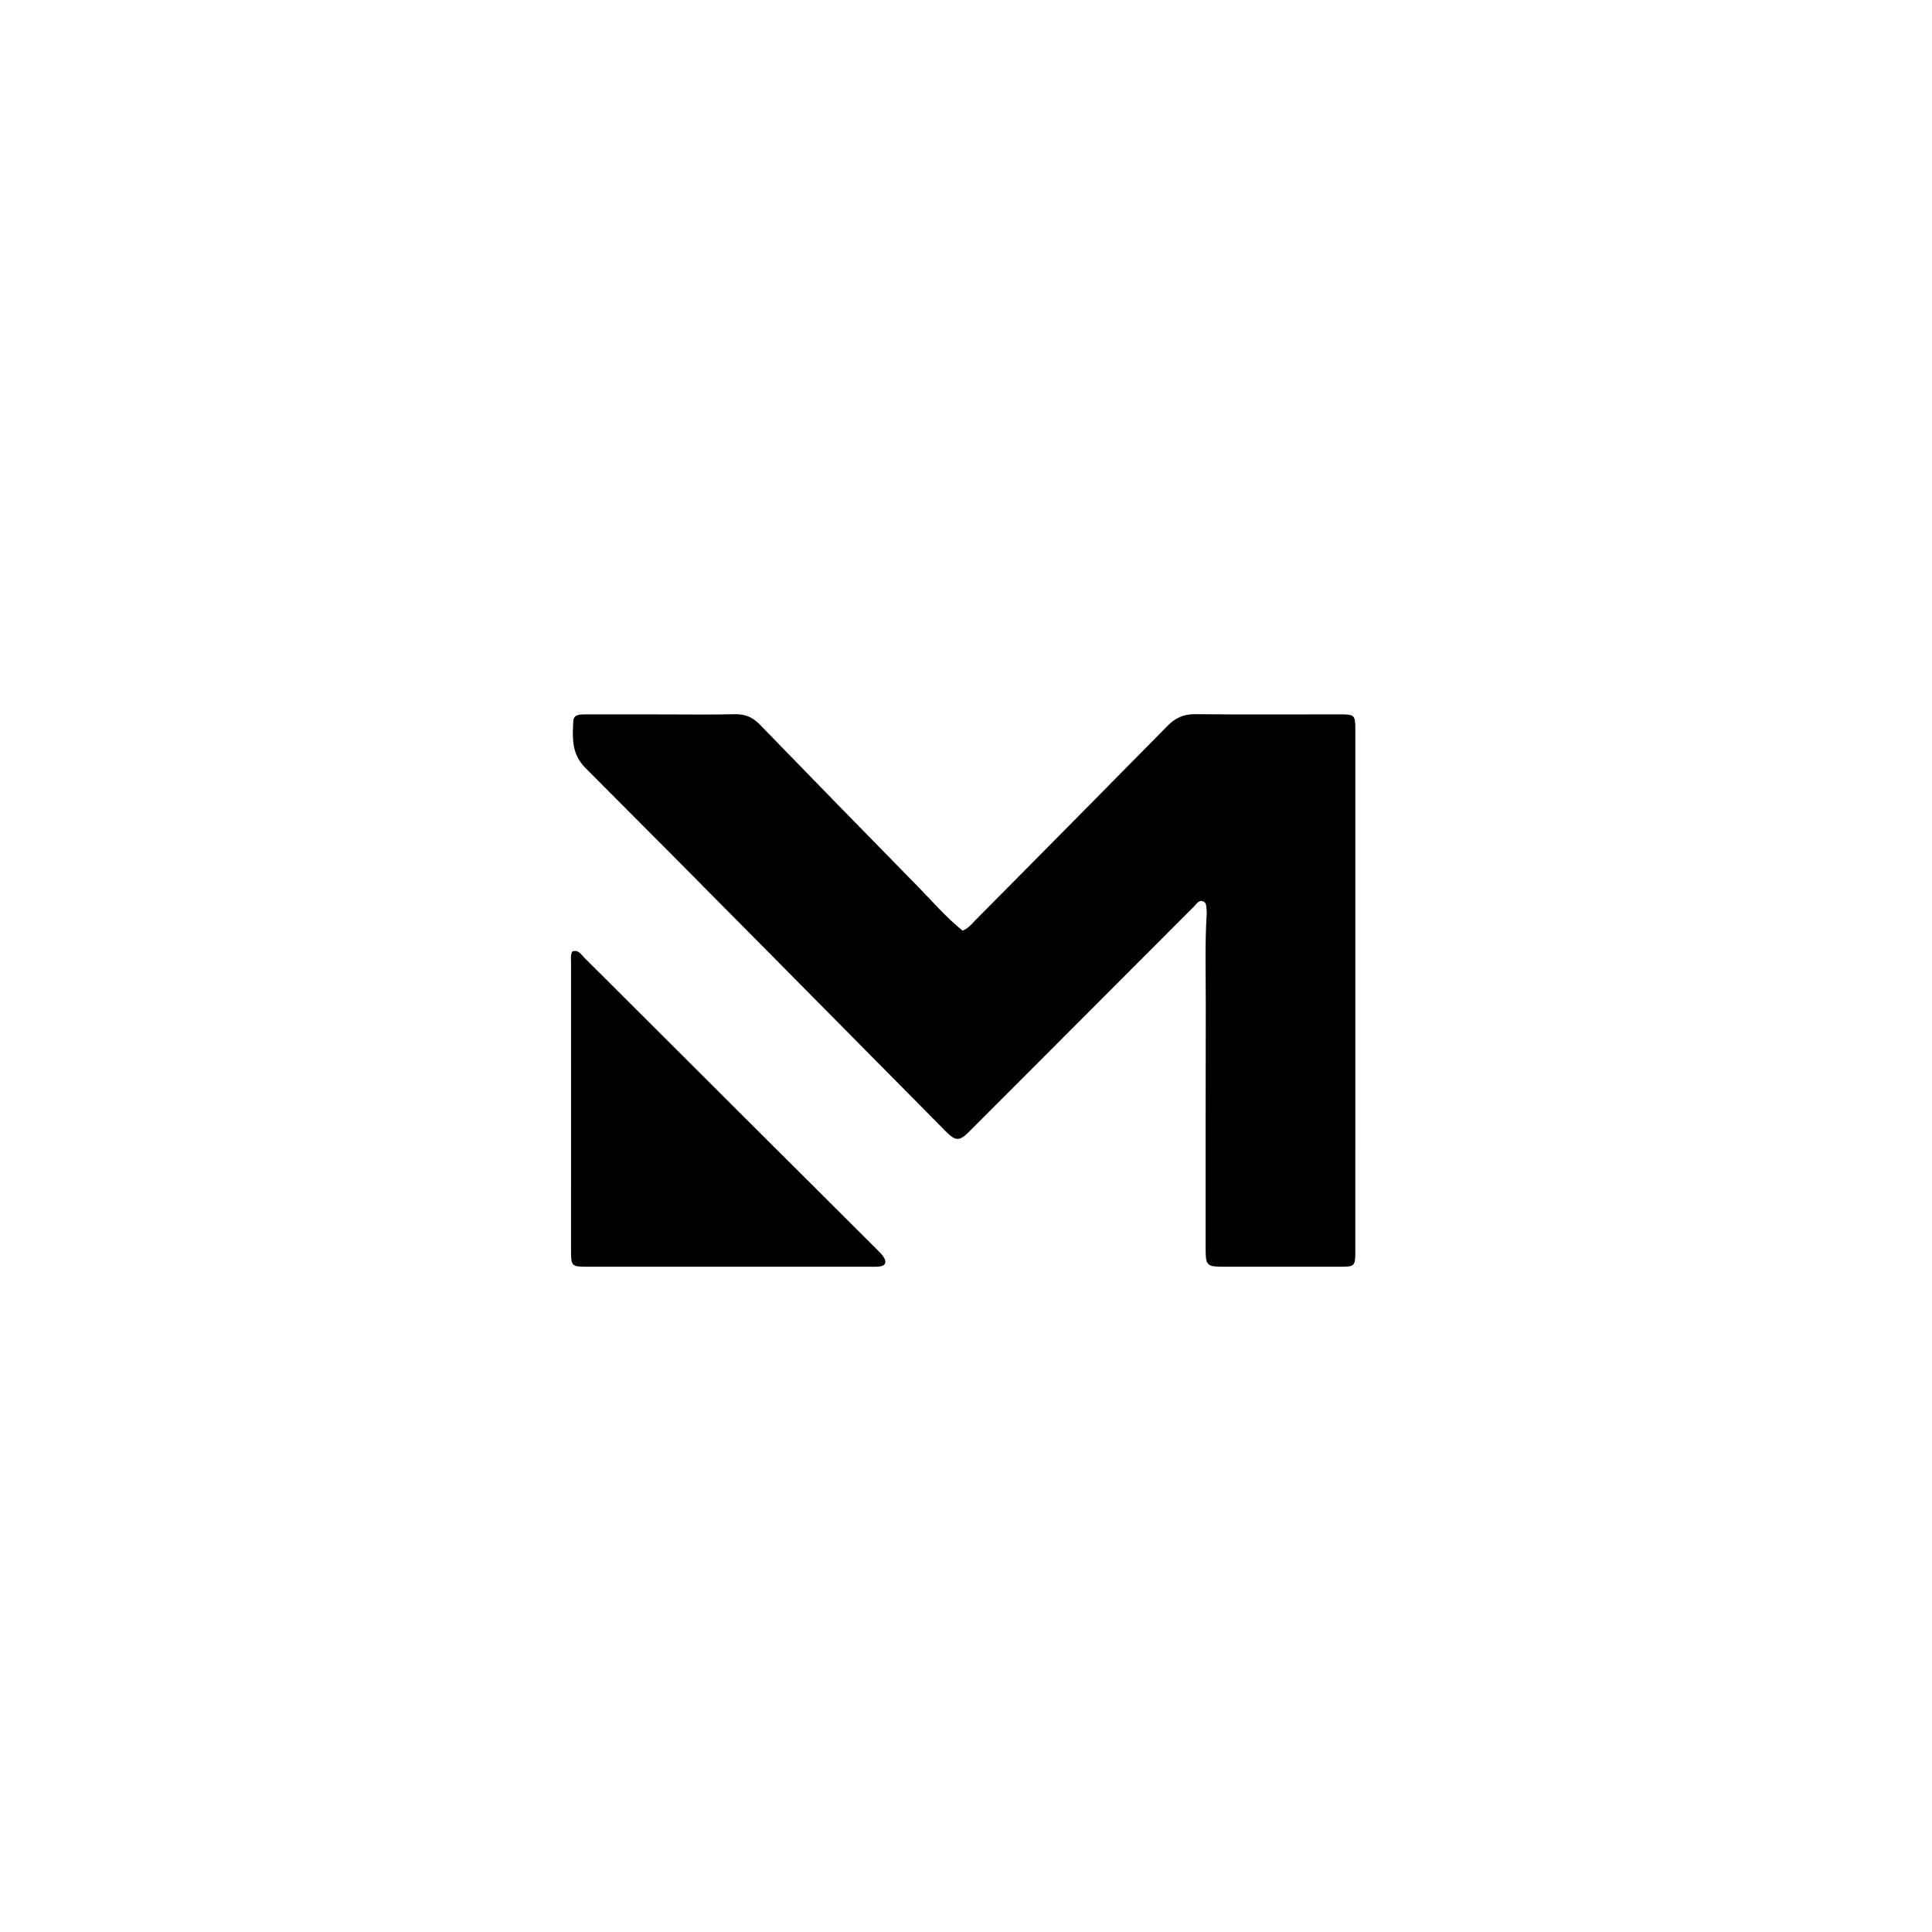
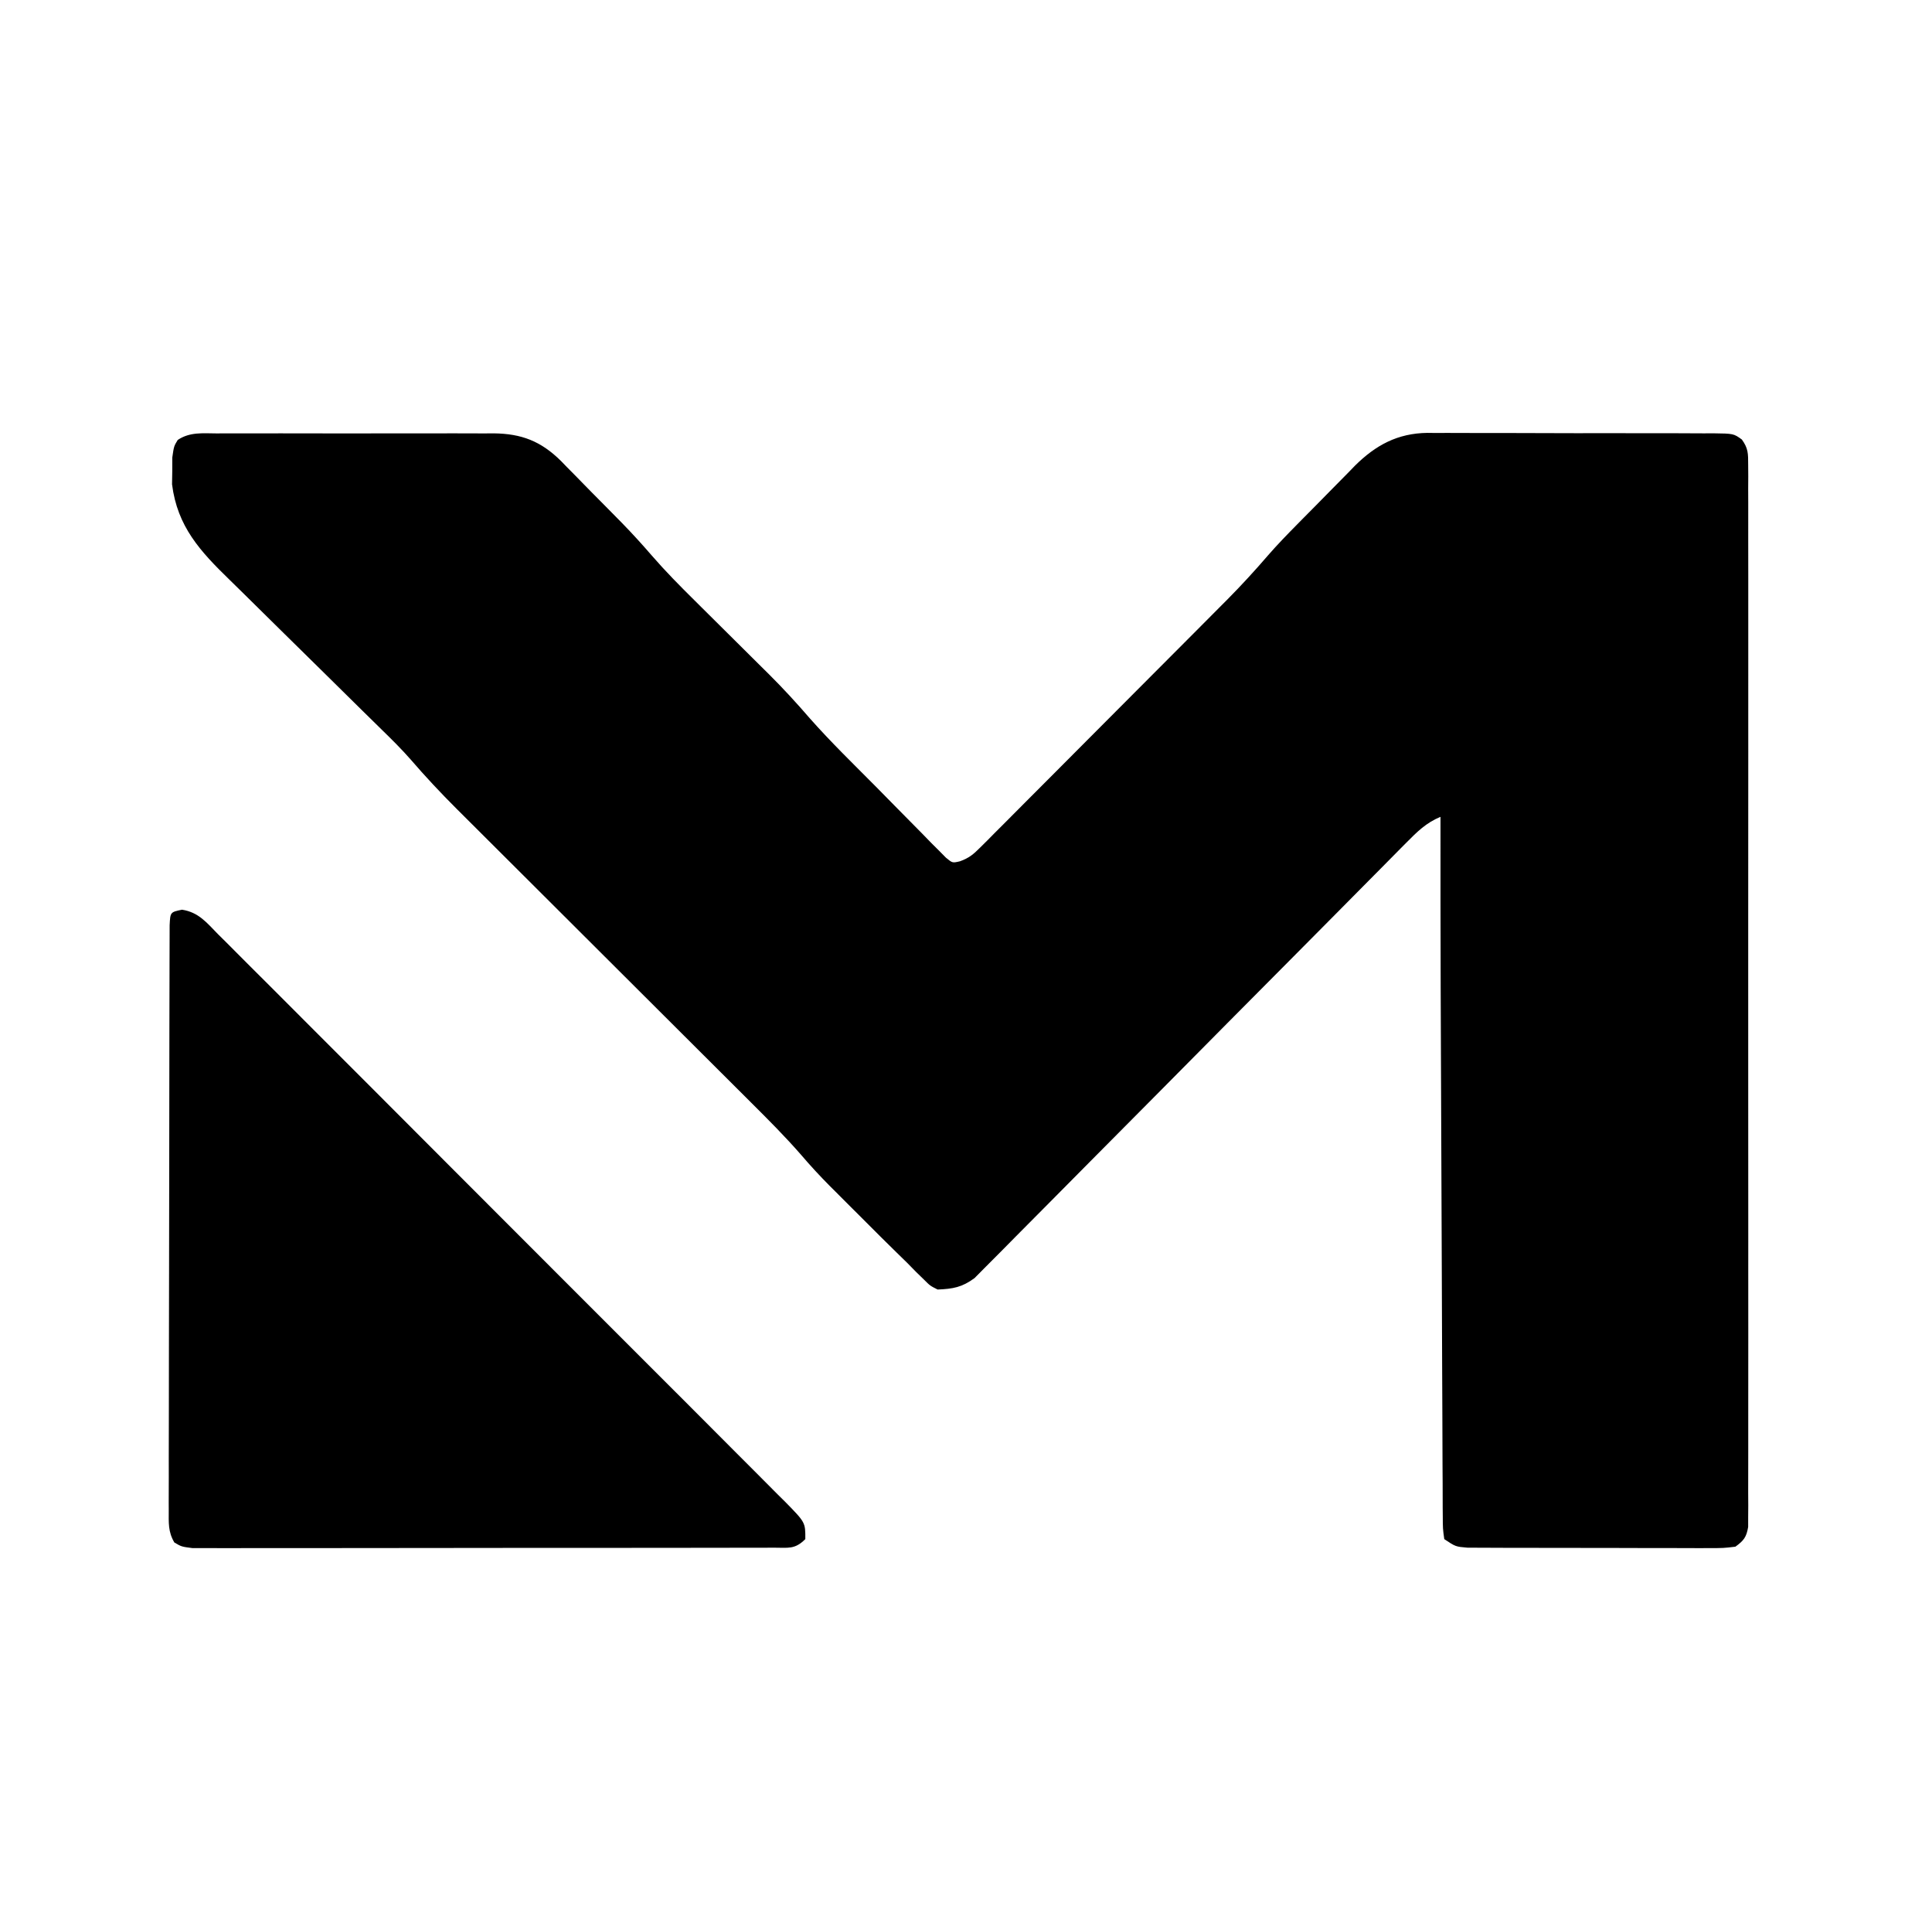
- <svg xmlns="http://www.w3.org/2000/svg" version="1.1" id="Layer_1" x="0px" y="0px" width="100%" viewBox="0 0 1024 1024" enable-background="new 0 0 1024 1024" xml:space="preserve">
-   <path fill="#000000" opacity="1" stroke="none" d=" M718.354,553   C718.353,590.328 718.358,627.155 718.344,663.982   C718.341,670.843 717.793,671.387 710.896,671.393   C690.232,671.41 669.569,671.398 648.906,671.394   C639.559,671.393 639.012,670.883 639.012,661.63   C639.015,618.804 638.973,575.978 639.087,533.152   C639.13,516.995 638.577,500.828 639.559,484.679   C639.599,484.016 639.616,483.339 639.534,482.682   C639.311,480.907 639.701,478.608 637.785,477.785   C635.486,476.798 634.26,479.036 632.904,480.394   C593.223,520.124 553.565,559.876 513.877,599.599   C508.463,605.018 506.547,604.975 501.101,599.474   C437.565,535.301 374.162,470.995 310.355,407.092   C302.749,399.474 303.448,391.099 303.841,382.231   C303.996,378.727 307.164,378.643 309.945,378.646   C323.776,378.659 337.607,378.649 351.438,378.648   C364.103,378.647 376.773,378.864 389.43,378.545   C394.893,378.408 398.959,380.163 402.699,384.014   C430.442,412.582 458.241,441.095 486.131,469.518   C494.035,477.572 501.404,486.202 510.2,493.256   C513.105,492.116 514.772,489.971 516.618,488.107   C550.736,453.661 584.867,419.227 618.87,384.669   C623.009,380.463 627.391,378.476 633.41,378.534   C659.07,378.784 684.734,378.627 710.396,378.628   C717.897,378.629 718.359,379.098 718.359,386.529   C718.358,441.853 718.356,497.176 718.354,553  z" />
-   <path fill="#000000" opacity="1" stroke="none" d=" M423.718,621.271   C437.649,635.167 451.336,648.813 465.011,662.471   C466.07,663.529 467.183,664.574 468.032,665.791   C470.346,669.106 469.404,671.039 465.396,671.359   C464.237,671.452 463.065,671.402 461.898,671.402   C411.571,671.402 361.245,671.403 310.918,671.394   C303.103,671.392 302.654,670.946 302.653,663.208   C302.646,612.215 302.645,561.221 302.667,510.228   C302.668,508.261 302.281,506.22 303.349,504.272   C306.451,503.166 307.855,505.743 309.497,507.379   C343.026,540.77 376.506,574.211 410,607.638   C414.48,612.11 418.98,616.562 423.718,621.271  z" />
+ <svg xmlns="http://www.w3.org/2000/svg" version="1.1" width="511" height="505">
+   <path d="M0 0 C1.271 -0.008 1.271 -0.008 2.568 -0.016 C5.375 -0.029 8.182 -0.02 10.989 -0.01 C12.941 -0.012 14.893 -0.015 16.845 -0.019 C20.941 -0.023 25.036 -0.017 29.132 -0.003 C34.372 0.014 39.612 0.004 44.852 -0.014 C48.885 -0.025 52.919 -0.021 56.953 -0.013 C58.884 -0.011 60.816 -0.014 62.747 -0.021 C65.454 -0.028 68.16 -0.017 70.867 0 C71.66 -0.006 72.453 -0.012 73.27 -0.018 C80.611 0.065 85.779 2.028 91.118 7.335 C91.606 7.841 92.095 8.347 92.599 8.869 C93.391 9.666 93.391 9.666 94.2 10.48 C95.874 12.169 97.533 13.872 99.192 15.576 C100.305 16.7 101.418 17.823 102.532 18.945 C103.618 20.044 104.702 21.143 105.786 22.244 C106.275 22.74 106.764 23.236 107.267 23.747 C109.967 26.52 112.554 29.36 115.083 32.29 C118.664 36.414 122.464 40.271 126.349 44.107 C127.055 44.809 127.761 45.511 128.488 46.235 C130.72 48.455 132.956 50.672 135.192 52.888 C138.143 55.812 141.091 58.74 144.036 61.669 C144.7 62.325 145.364 62.98 146.047 63.656 C149.831 67.42 153.395 71.301 156.882 75.34 C162.434 81.622 168.477 87.48 174.382 93.427 C176.058 95.12 177.729 96.819 179.394 98.522 C181.809 100.991 184.239 103.443 186.673 105.892 C187.79 107.043 187.79 107.043 188.93 108.218 C189.628 108.913 190.326 109.608 191.045 110.324 C191.654 110.942 192.264 111.559 192.892 112.196 C194.603 113.611 194.603 113.611 196.602 113.142 C198.991 112.28 200.148 111.305 201.936 109.512 C202.554 108.9 203.172 108.288 203.808 107.656 C204.475 106.981 205.142 106.305 205.828 105.609 C206.539 104.9 207.251 104.191 207.983 103.46 C210.338 101.109 212.681 98.747 215.024 96.384 C216.66 94.745 218.297 93.107 219.934 91.469 C223.369 88.029 226.8 84.584 230.226 81.136 C234.604 76.73 238.99 72.333 243.38 67.939 C247.577 63.736 251.769 59.529 255.962 55.322 C256.757 54.525 257.551 53.729 258.37 52.908 C260.639 50.632 262.904 48.353 265.168 46.073 C265.829 45.412 266.489 44.75 267.17 44.069 C270.975 40.229 274.604 36.283 278.127 32.184 C280.576 29.374 283.167 26.713 285.782 24.06 C286.33 23.504 286.879 22.947 287.443 22.374 C288.591 21.213 289.739 20.054 290.889 18.896 C292.052 17.721 293.211 16.542 294.365 15.359 C296.057 13.624 297.762 11.903 299.47 10.185 C300.228 9.401 300.228 9.401 301.001 8.6 C306.547 3.087 312.334 -0.039 320.239 -0.143 C321.028 -0.133 321.818 -0.123 322.631 -0.114 C323.913 -0.122 323.913 -0.122 325.221 -0.13 C328.02 -0.142 330.819 -0.126 333.618 -0.108 C335.573 -0.108 337.527 -0.11 339.481 -0.112 C343.564 -0.114 347.646 -0.101 351.729 -0.078 C356.966 -0.05 362.202 -0.053 367.439 -0.065 C371.469 -0.072 375.498 -0.065 379.527 -0.052 C381.459 -0.048 383.391 -0.047 385.322 -0.051 C388.015 -0.054 390.708 -0.038 393.401 -0.016 C394.2 -0.02 395 -0.025 395.823 -0.03 C401.211 0.043 401.211 0.043 403.397 1.609 C405.099 3.947 405.068 5.366 405.07 8.247 C405.078 9.254 405.086 10.261 405.094 11.299 C405.087 12.409 405.08 13.519 405.073 14.662 C405.078 15.839 405.083 17.015 405.088 18.228 C405.097 21.499 405.094 24.77 405.085 28.041 C405.078 31.566 405.088 35.092 405.096 38.618 C405.11 45.526 405.107 52.435 405.098 59.344 C405.091 64.958 405.091 70.571 405.094 76.184 C405.094 76.982 405.095 77.78 405.095 78.603 C405.096 80.224 405.097 81.845 405.098 83.466 C405.107 98.677 405.097 113.888 405.081 129.099 C405.067 142.159 405.07 155.22 405.083 168.28 C405.1 183.435 405.106 198.591 405.097 213.746 C405.096 215.362 405.095 216.977 405.094 218.592 C405.093 219.387 405.093 220.181 405.092 221 C405.09 226.609 405.094 232.218 405.101 237.826 C405.11 244.659 405.107 251.491 405.091 258.323 C405.084 261.811 405.08 265.299 405.09 268.787 C405.099 272.563 405.088 276.338 405.073 280.114 C405.08 281.224 405.087 282.334 405.094 283.477 C405.086 284.484 405.078 285.492 405.07 286.53 C405.069 287.838 405.069 287.838 405.068 289.172 C404.607 291.889 403.902 292.778 401.692 294.388 C398.542 294.762 398.542 294.762 394.606 294.76 C393.889 294.764 393.172 294.768 392.433 294.772 C390.061 294.78 387.689 294.766 385.317 294.751 C383.67 294.751 382.022 294.751 380.375 294.753 C376.921 294.753 373.468 294.742 370.015 294.724 C365.586 294.702 361.157 294.701 356.729 294.708 C353.326 294.711 349.924 294.705 346.522 294.695 C344.889 294.691 343.255 294.69 341.622 294.691 C339.341 294.692 337.06 294.679 334.778 294.663 C333.479 294.658 332.181 294.654 330.842 294.649 C327.692 294.388 327.692 294.388 324.692 292.388 C324.308 289.638 324.308 289.638 324.294 286.059 C324.287 285.401 324.28 284.744 324.274 284.067 C324.255 281.854 324.257 279.641 324.26 277.427 C324.251 275.844 324.241 274.26 324.229 272.676 C324.201 268.359 324.192 264.041 324.186 259.723 C324.177 255.186 324.151 250.648 324.126 246.111 C324.082 237.482 324.054 228.854 324.031 220.226 C324.004 210.513 323.96 200.801 323.915 191.088 C323.776 161.188 323.662 131.288 323.692 101.388 C319.888 102.961 317.504 105.345 314.627 108.254 C313.882 109.002 313.882 109.002 313.122 109.766 C311.46 111.439 309.805 113.119 308.15 114.799 C306.959 116 305.768 117.2 304.577 118.4 C302.012 120.985 299.45 123.573 296.89 126.163 C292.841 130.258 288.782 134.343 284.722 138.426 C273.177 150.038 261.64 161.658 250.125 173.299 C243.764 179.728 237.393 186.147 231.01 192.553 C227.633 195.944 224.262 199.34 220.904 202.75 C217.746 205.956 214.575 209.149 211.392 212.331 C210.227 213.501 209.067 214.676 207.913 215.856 C206.335 217.468 204.74 219.061 203.139 220.65 C202.251 221.546 201.363 222.442 200.448 223.365 C197.124 225.805 194.776 226.212 190.692 226.388 C188.7 225.392 188.7 225.392 187.04 223.728 C186.371 223.078 185.702 222.428 185.013 221.759 C184.247 220.976 183.481 220.194 182.692 219.388 C181.74 218.454 180.785 217.522 179.829 216.592 C177.128 213.955 174.456 211.292 171.792 208.618 C170.133 206.954 168.469 205.295 166.804 203.636 C165.723 202.555 164.643 201.474 163.563 200.392 C163.078 199.908 162.592 199.425 162.092 198.927 C159.48 196.297 156.997 193.601 154.589 190.783 C150.391 185.971 145.907 181.478 141.38 176.978 C139.988 175.589 138.597 174.199 137.205 172.81 C135.724 171.332 134.241 169.855 132.758 168.378 C129.652 165.287 126.551 162.191 123.45 159.095 C116.867 152.523 110.28 145.955 103.692 139.388 C96.578 132.296 89.464 125.203 82.355 118.105 C79.28 115.034 76.201 111.965 73.121 108.899 C71.664 107.447 70.208 105.994 68.752 104.541 C66.987 102.779 65.22 101.018 63.451 99.26 C59.228 95.038 55.187 90.735 51.292 86.209 C48.894 83.479 46.33 80.94 43.729 78.406 C42.59 77.287 41.45 76.167 40.311 75.048 C39.72 74.468 39.128 73.889 38.518 73.292 C35.34 70.175 32.177 67.042 29.011 63.912 C25.003 59.952 20.99 55.996 16.963 52.056 C13.686 48.851 10.425 45.63 7.174 42.4 C5.94 41.18 4.702 39.966 3.458 38.757 C-4.357 31.161 -10.39 24.668 -11.804 13.455 C-11.784 12.298 -11.765 11.142 -11.745 9.951 C-11.744 8.776 -11.743 7.602 -11.741 6.392 C-11.308 3.388 -11.308 3.388 -10.3 1.725 C-7.119 -0.409 -3.703 -0.028 0 0 Z " fill="#000000" transform="translate(57.30762,114.6118)" />
+   <path d="M0 0 C4.404 0.682 6.517 3.416 9.563 6.521 C10.224 7.175 10.885 7.829 11.566 8.503 C13.786 10.704 15.986 12.923 18.188 15.142 C19.772 16.721 21.357 18.3 22.944 19.877 C27.255 24.169 31.549 28.477 35.841 32.788 C40.329 37.293 44.83 41.785 49.329 46.278 C56.883 53.828 64.427 61.388 71.966 68.954 C79.722 76.74 87.49 84.515 95.269 92.279 C104.641 101.632 114.002 110.995 123.355 120.367 C126.929 123.947 130.506 127.524 134.087 131.097 C138.302 135.304 142.507 139.521 146.704 143.746 C148.249 145.297 149.796 146.845 151.347 148.389 C153.46 150.493 155.56 152.609 157.658 154.729 C158.278 155.341 158.898 155.953 159.537 156.583 C164.882 162.033 164.882 162.033 164.857 166.442 C162.064 169.235 160.363 168.696 156.448 168.703 C155.783 168.707 155.118 168.711 154.432 168.715 C152.193 168.725 149.954 168.721 147.714 168.717 C146.113 168.721 144.512 168.727 142.91 168.733 C138.553 168.746 134.196 168.747 129.838 168.744 C126.205 168.743 122.572 168.748 118.938 168.753 C110.369 168.764 101.799 168.764 93.229 168.758 C84.379 168.752 75.53 168.764 66.679 168.786 C59.09 168.803 51.5 168.809 43.91 168.806 C39.373 168.804 34.836 168.807 30.3 168.821 C26.034 168.833 21.769 168.831 17.503 168.818 C15.935 168.816 14.367 168.819 12.8 168.827 C10.663 168.837 8.528 168.829 6.392 168.817 C4.597 168.817 4.597 168.817 2.766 168.817 C-0.143 168.442 -0.143 168.442 -2.029 167.33 C-3.704 164.492 -3.515 162.143 -3.511 158.862 C-3.514 158.191 -3.517 157.519 -3.521 156.827 C-3.528 154.572 -3.514 152.318 -3.5 150.063 C-3.501 148.448 -3.503 146.834 -3.506 145.219 C-3.511 140.831 -3.498 136.443 -3.48 132.055 C-3.465 127.469 -3.467 122.884 -3.466 118.299 C-3.462 110.6 -3.447 102.901 -3.425 95.203 C-3.396 85.308 -3.385 75.413 -3.381 65.518 C-3.377 57.025 -3.364 48.533 -3.351 40.041 C-3.346 37.303 -3.344 34.566 -3.341 31.829 C-3.336 27.536 -3.326 23.243 -3.311 18.95 C-3.307 17.371 -3.304 15.791 -3.303 14.211 C-3.301 12.063 -3.293 9.916 -3.284 7.769 C-3.279 5.962 -3.279 5.962 -3.275 4.118 C-3.104 0.641 -3.104 0.641 0 0 Z " fill="#000000" transform="translate(48.14333,240.5576)" />
</svg>
